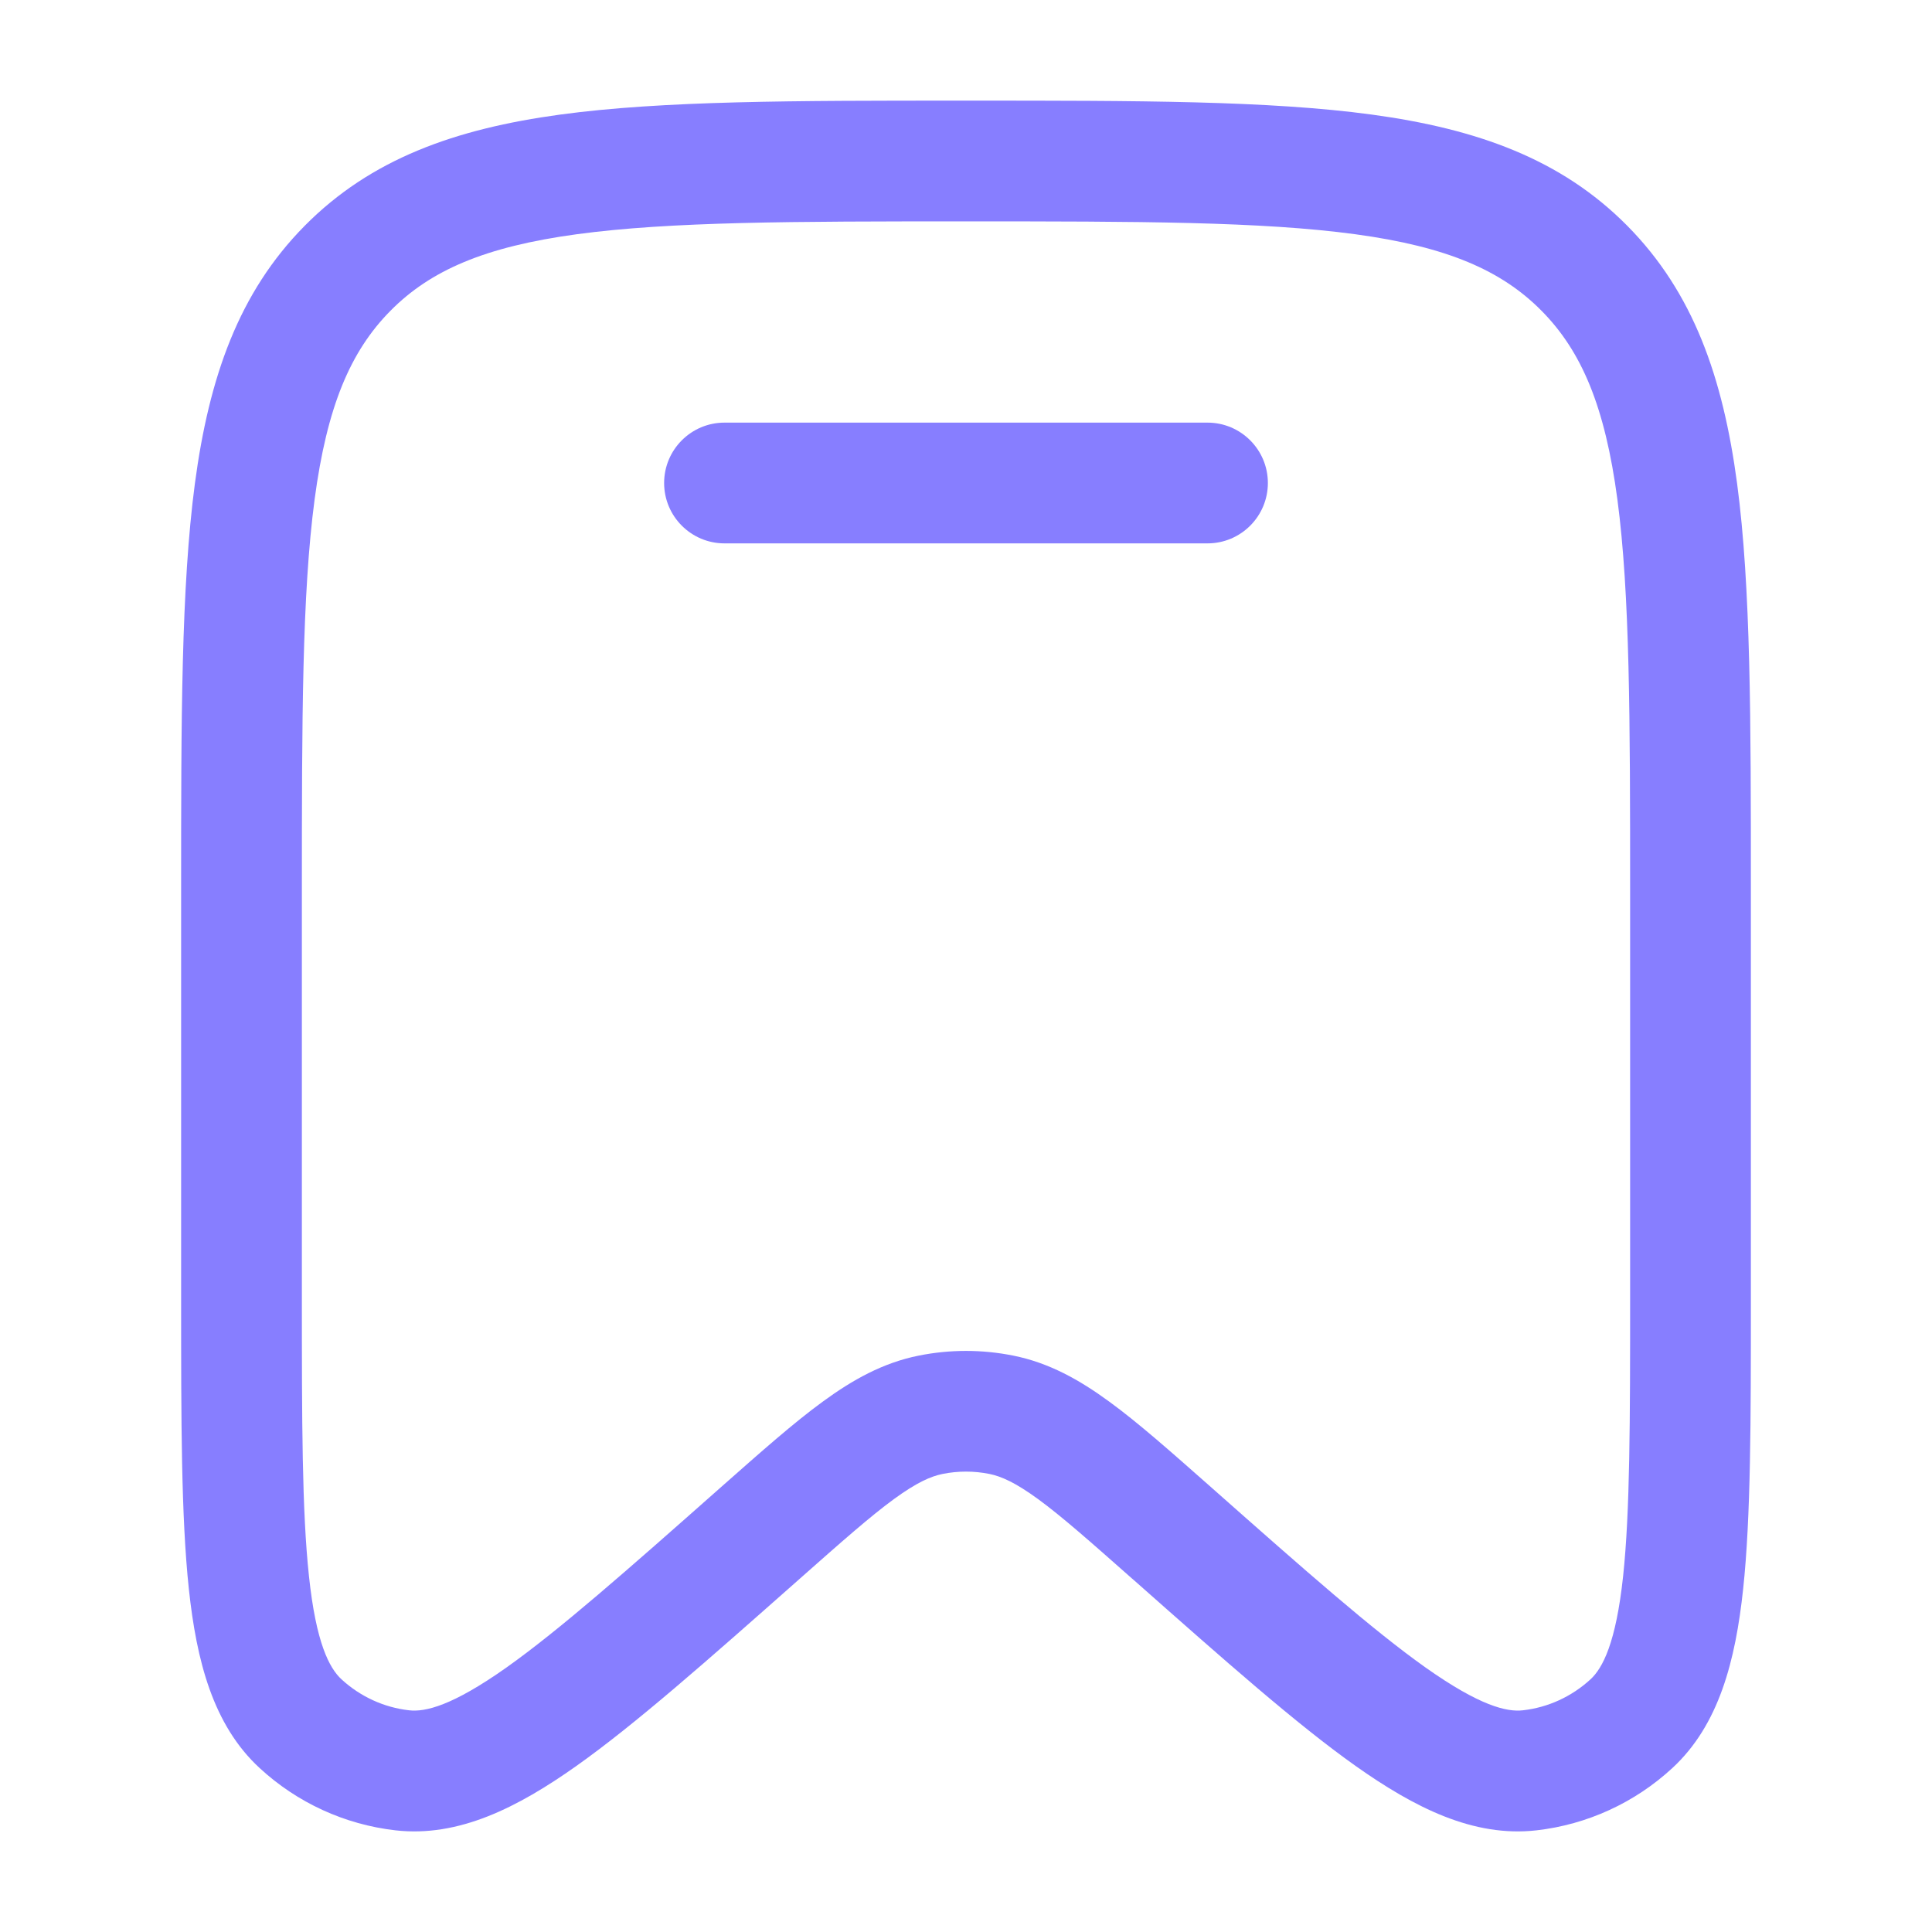
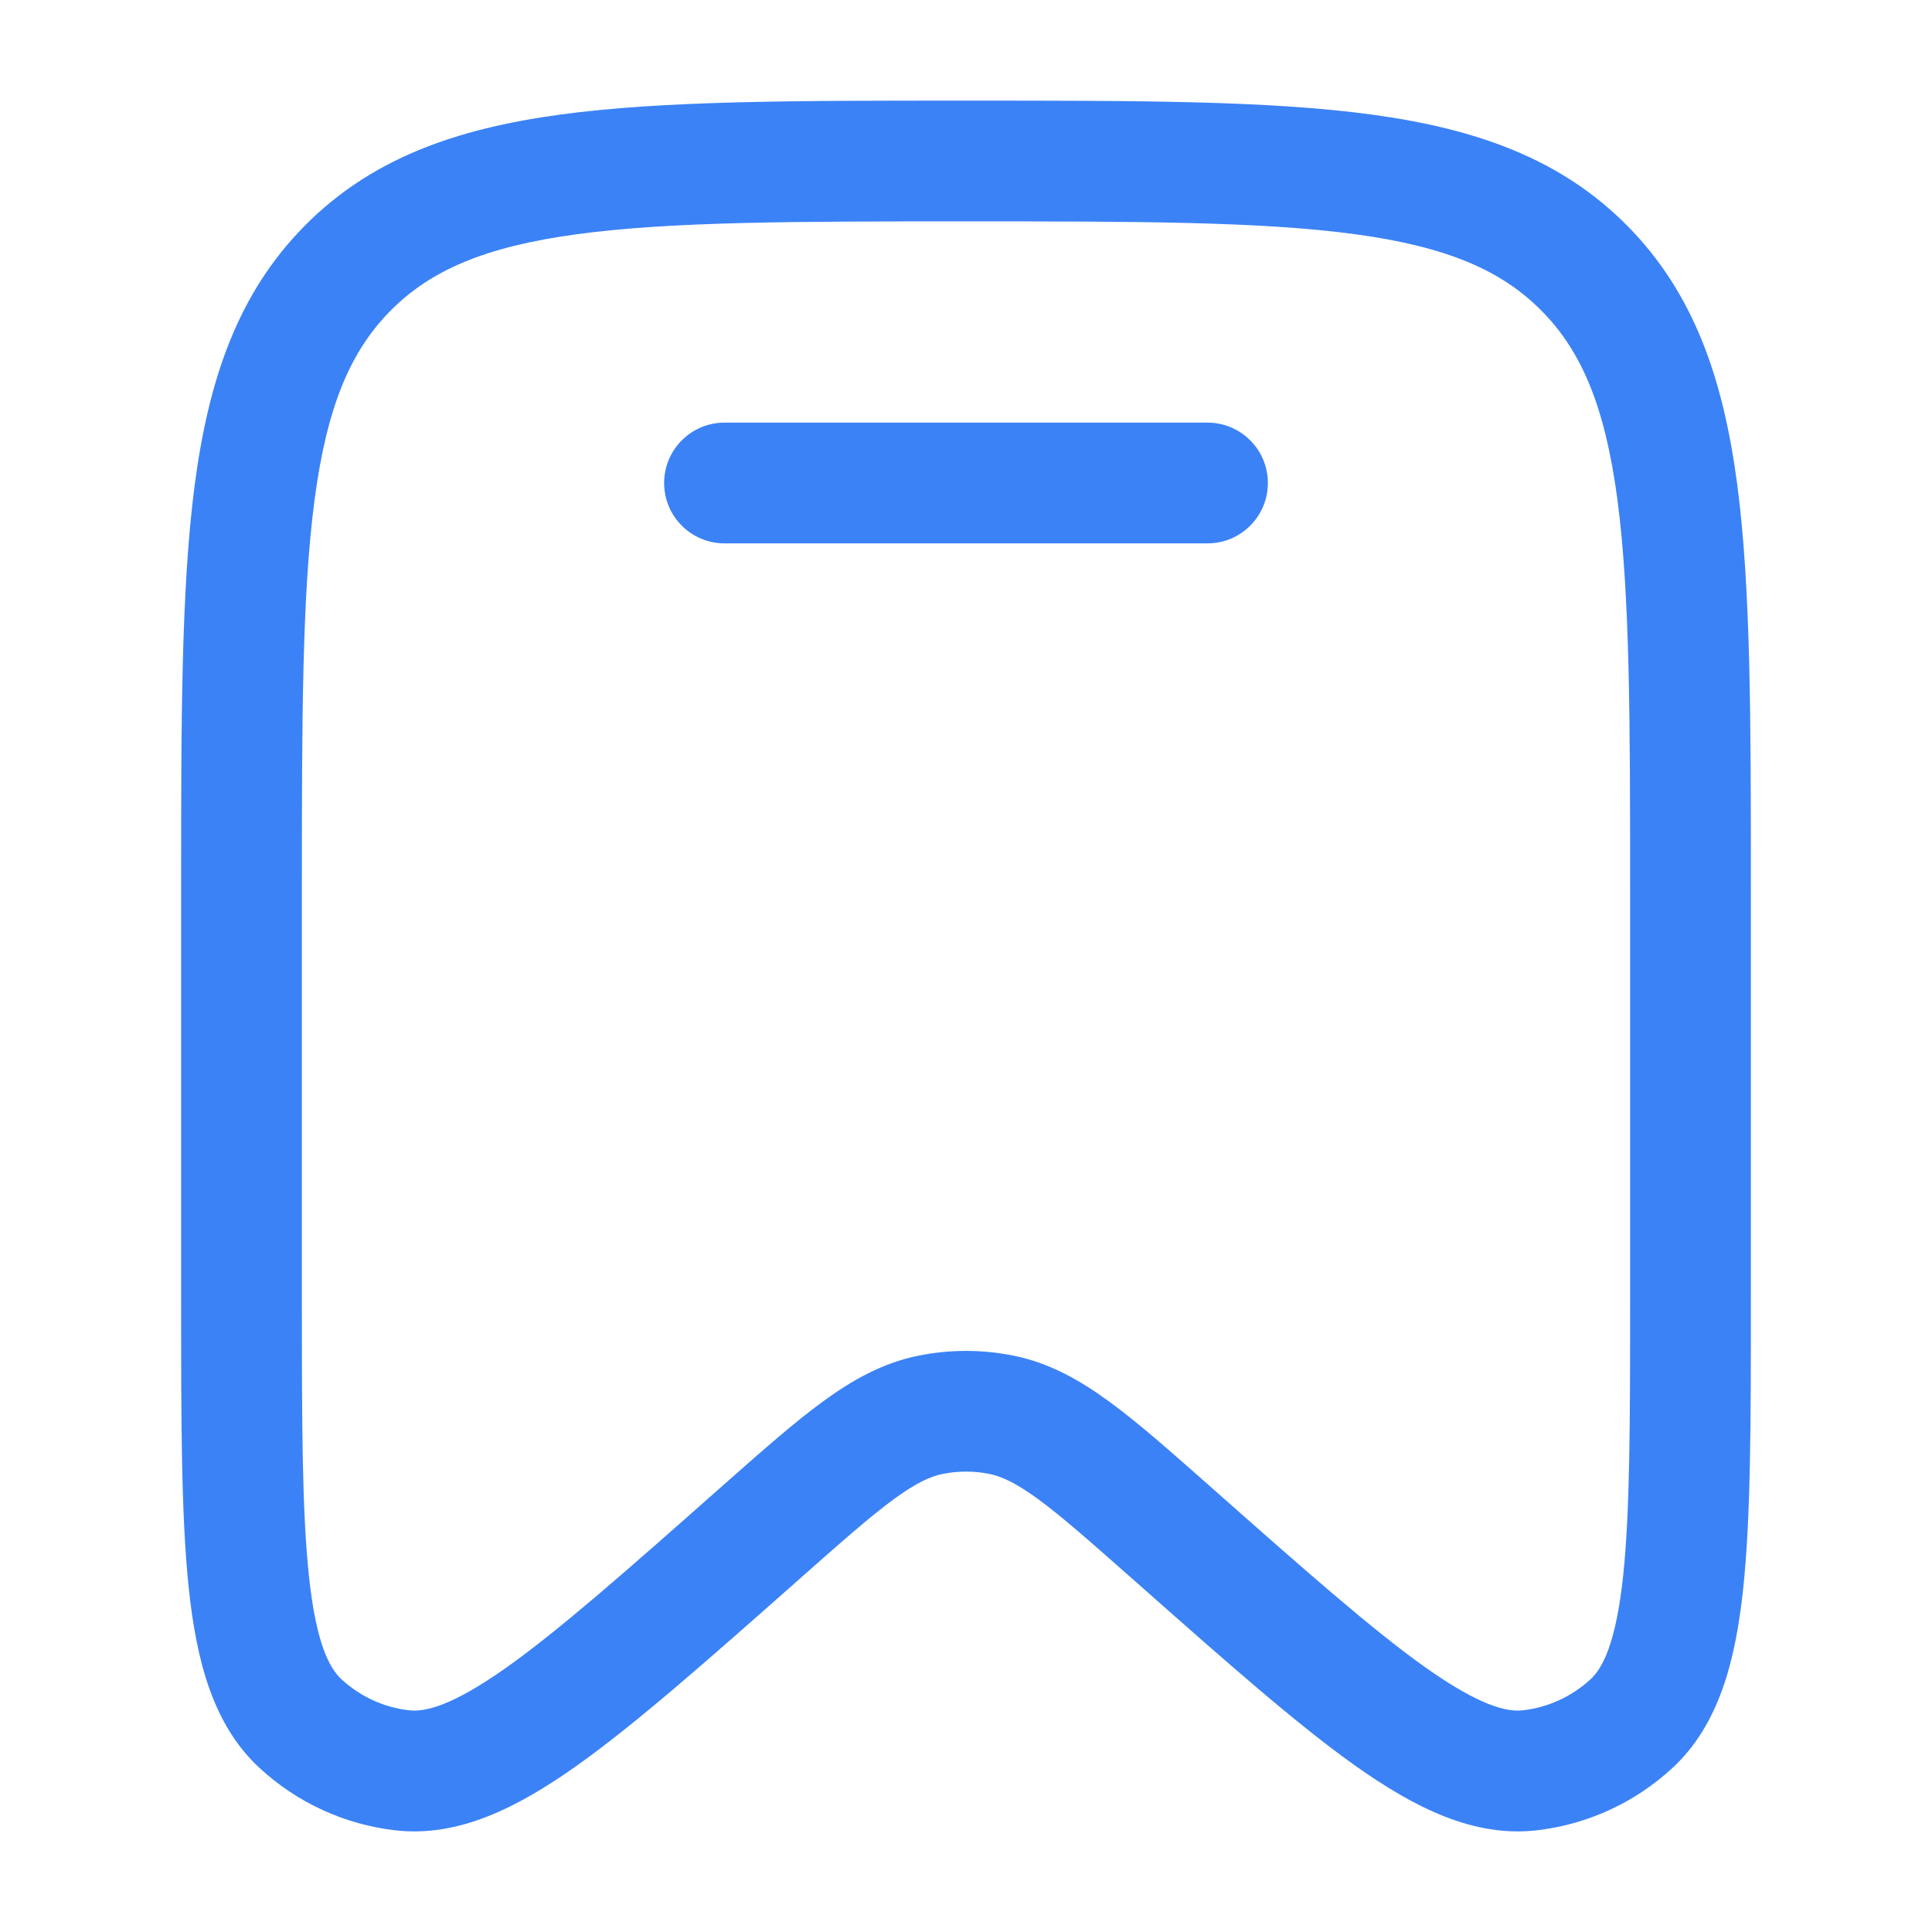
<svg xmlns="http://www.w3.org/2000/svg" width="24" height="24" viewBox="0 0 24 24" fill="none">
-   <path d="M9 5.25C8.586 5.25 8.25 5.586 8.25 6C8.25 6.414 8.586 6.75 9 6.75H15C15.414 6.75 15.75 6.414 15.75 6C15.75 5.586 15.414 5.25 15 5.25H9Z" fill="#877EFF" />
-   <path fill-rule="evenodd" clip-rule="evenodd" d="M11.943 1.25C9.87 1.25 8.237 1.25 6.961 1.423C5.651 1.601 4.606 1.975 3.785 2.805C2.965 3.634 2.597 4.687 2.421 6.007C2.25 7.296 2.25 8.945 2.25 11.041V16.139C2.25 17.647 2.25 18.84 2.346 19.739C2.441 20.627 2.644 21.428 3.226 21.964C3.692 22.394 4.282 22.665 4.912 22.737C5.699 22.827 6.434 22.451 7.159 21.938C7.892 21.419 8.781 20.632 9.903 19.64L9.939 19.608C10.459 19.148 10.811 18.837 11.105 18.622C11.389 18.415 11.562 18.34 11.708 18.31C11.901 18.271 12.099 18.271 12.292 18.31C12.438 18.34 12.611 18.415 12.895 18.622C13.189 18.837 13.541 19.148 14.061 19.608L14.098 19.64C15.219 20.632 16.108 21.419 16.841 21.938C17.566 22.451 18.301 22.827 19.088 22.737C19.718 22.665 20.308 22.394 20.774 21.964C21.355 21.428 21.559 20.627 21.654 19.739C21.75 18.84 21.75 17.647 21.75 16.139V11.041C21.75 8.945 21.75 7.295 21.579 6.007C21.403 4.687 21.035 3.634 20.215 2.805C19.394 1.975 18.349 1.601 17.039 1.423C15.763 1.25 14.13 1.25 12.057 1.25H11.943ZM4.851 3.86C5.348 3.358 6.023 3.065 7.163 2.91C8.326 2.752 9.857 2.75 12 2.75C14.143 2.75 15.674 2.752 16.837 2.91C17.977 3.065 18.652 3.358 19.149 3.86C19.647 4.363 19.938 5.048 20.092 6.205C20.248 7.383 20.25 8.932 20.25 11.098V16.091C20.25 17.657 20.249 18.77 20.163 19.579C20.074 20.409 19.91 20.72 19.758 20.861C19.524 21.076 19.23 21.211 18.918 21.246C18.718 21.269 18.384 21.192 17.708 20.714C17.05 20.247 16.221 19.516 15.055 18.484L15.029 18.461C14.541 18.03 14.137 17.672 13.78 17.412C13.407 17.139 13.031 16.929 12.588 16.84C12.2 16.762 11.8 16.762 11.412 16.84C10.969 16.929 10.593 17.139 10.22 17.412C9.863 17.672 9.459 18.03 8.971 18.461L8.945 18.484C7.779 19.516 6.95 20.247 6.292 20.714C5.616 21.192 5.282 21.269 5.082 21.246C4.77 21.211 4.476 21.076 4.242 20.861C4.09 20.72 3.926 20.409 3.838 19.579C3.751 18.77 3.75 17.657 3.75 16.091V11.098C3.75 8.932 3.752 7.383 3.908 6.205C4.062 5.048 4.353 4.363 4.851 3.86Z" fill="#877EFF" />
+   <path d="M9 5.25C8.586 5.25 8.25 5.586 8.25 6C8.25 6.414 8.586 6.75 9 6.75H15C15.414 6.75 15.75 6.414 15.75 6C15.75 5.586 15.414 5.25 15 5.25H9Z" fill="#3B82F6" />
+   <path fill-rule="evenodd" clip-rule="evenodd" d="M11.943 1.25C9.87 1.25 8.237 1.25 6.961 1.423C5.651 1.601 4.606 1.975 3.785 2.805C2.965 3.634 2.597 4.687 2.421 6.007C2.25 7.296 2.25 8.945 2.25 11.041V16.139C2.25 17.647 2.25 18.84 2.346 19.739C2.441 20.627 2.644 21.428 3.226 21.964C3.692 22.394 4.282 22.665 4.912 22.737C5.699 22.827 6.434 22.451 7.159 21.938C7.892 21.419 8.781 20.632 9.903 19.64L9.939 19.608C10.459 19.148 10.811 18.837 11.105 18.622C11.389 18.415 11.562 18.34 11.708 18.31C11.901 18.271 12.099 18.271 12.292 18.31C12.438 18.34 12.611 18.415 12.895 18.622C13.189 18.837 13.541 19.148 14.061 19.608L14.098 19.64C15.219 20.632 16.108 21.419 16.841 21.938C17.566 22.451 18.301 22.827 19.088 22.737C19.718 22.665 20.308 22.394 20.774 21.964C21.355 21.428 21.559 20.627 21.654 19.739C21.75 18.84 21.75 17.647 21.75 16.139V11.041C21.75 8.945 21.75 7.295 21.579 6.007C21.403 4.687 21.035 3.634 20.215 2.805C19.394 1.975 18.349 1.601 17.039 1.423C15.763 1.25 14.13 1.25 12.057 1.25H11.943ZM4.851 3.86C5.348 3.358 6.023 3.065 7.163 2.91C8.326 2.752 9.857 2.75 12 2.75C14.143 2.75 15.674 2.752 16.837 2.91C17.977 3.065 18.652 3.358 19.149 3.86C19.647 4.363 19.938 5.048 20.092 6.205C20.248 7.383 20.25 8.932 20.25 11.098V16.091C20.25 17.657 20.249 18.77 20.163 19.579C20.074 20.409 19.91 20.72 19.758 20.861C19.524 21.076 19.23 21.211 18.918 21.246C18.718 21.269 18.384 21.192 17.708 20.714C17.05 20.247 16.221 19.516 15.055 18.484L15.029 18.461C14.541 18.03 14.137 17.672 13.78 17.412C13.407 17.139 13.031 16.929 12.588 16.84C12.2 16.762 11.8 16.762 11.412 16.84C10.969 16.929 10.593 17.139 10.22 17.412C9.863 17.672 9.459 18.03 8.971 18.461L8.945 18.484C7.779 19.516 6.95 20.247 6.292 20.714C5.616 21.192 5.282 21.269 5.082 21.246C4.77 21.211 4.476 21.076 4.242 20.861C4.09 20.72 3.926 20.409 3.838 19.579C3.751 18.77 3.75 17.657 3.75 16.091V11.098C3.75 8.932 3.752 7.383 3.908 6.205C4.062 5.048 4.353 4.363 4.851 3.86Z" fill="#3B82F6" />
</svg>
